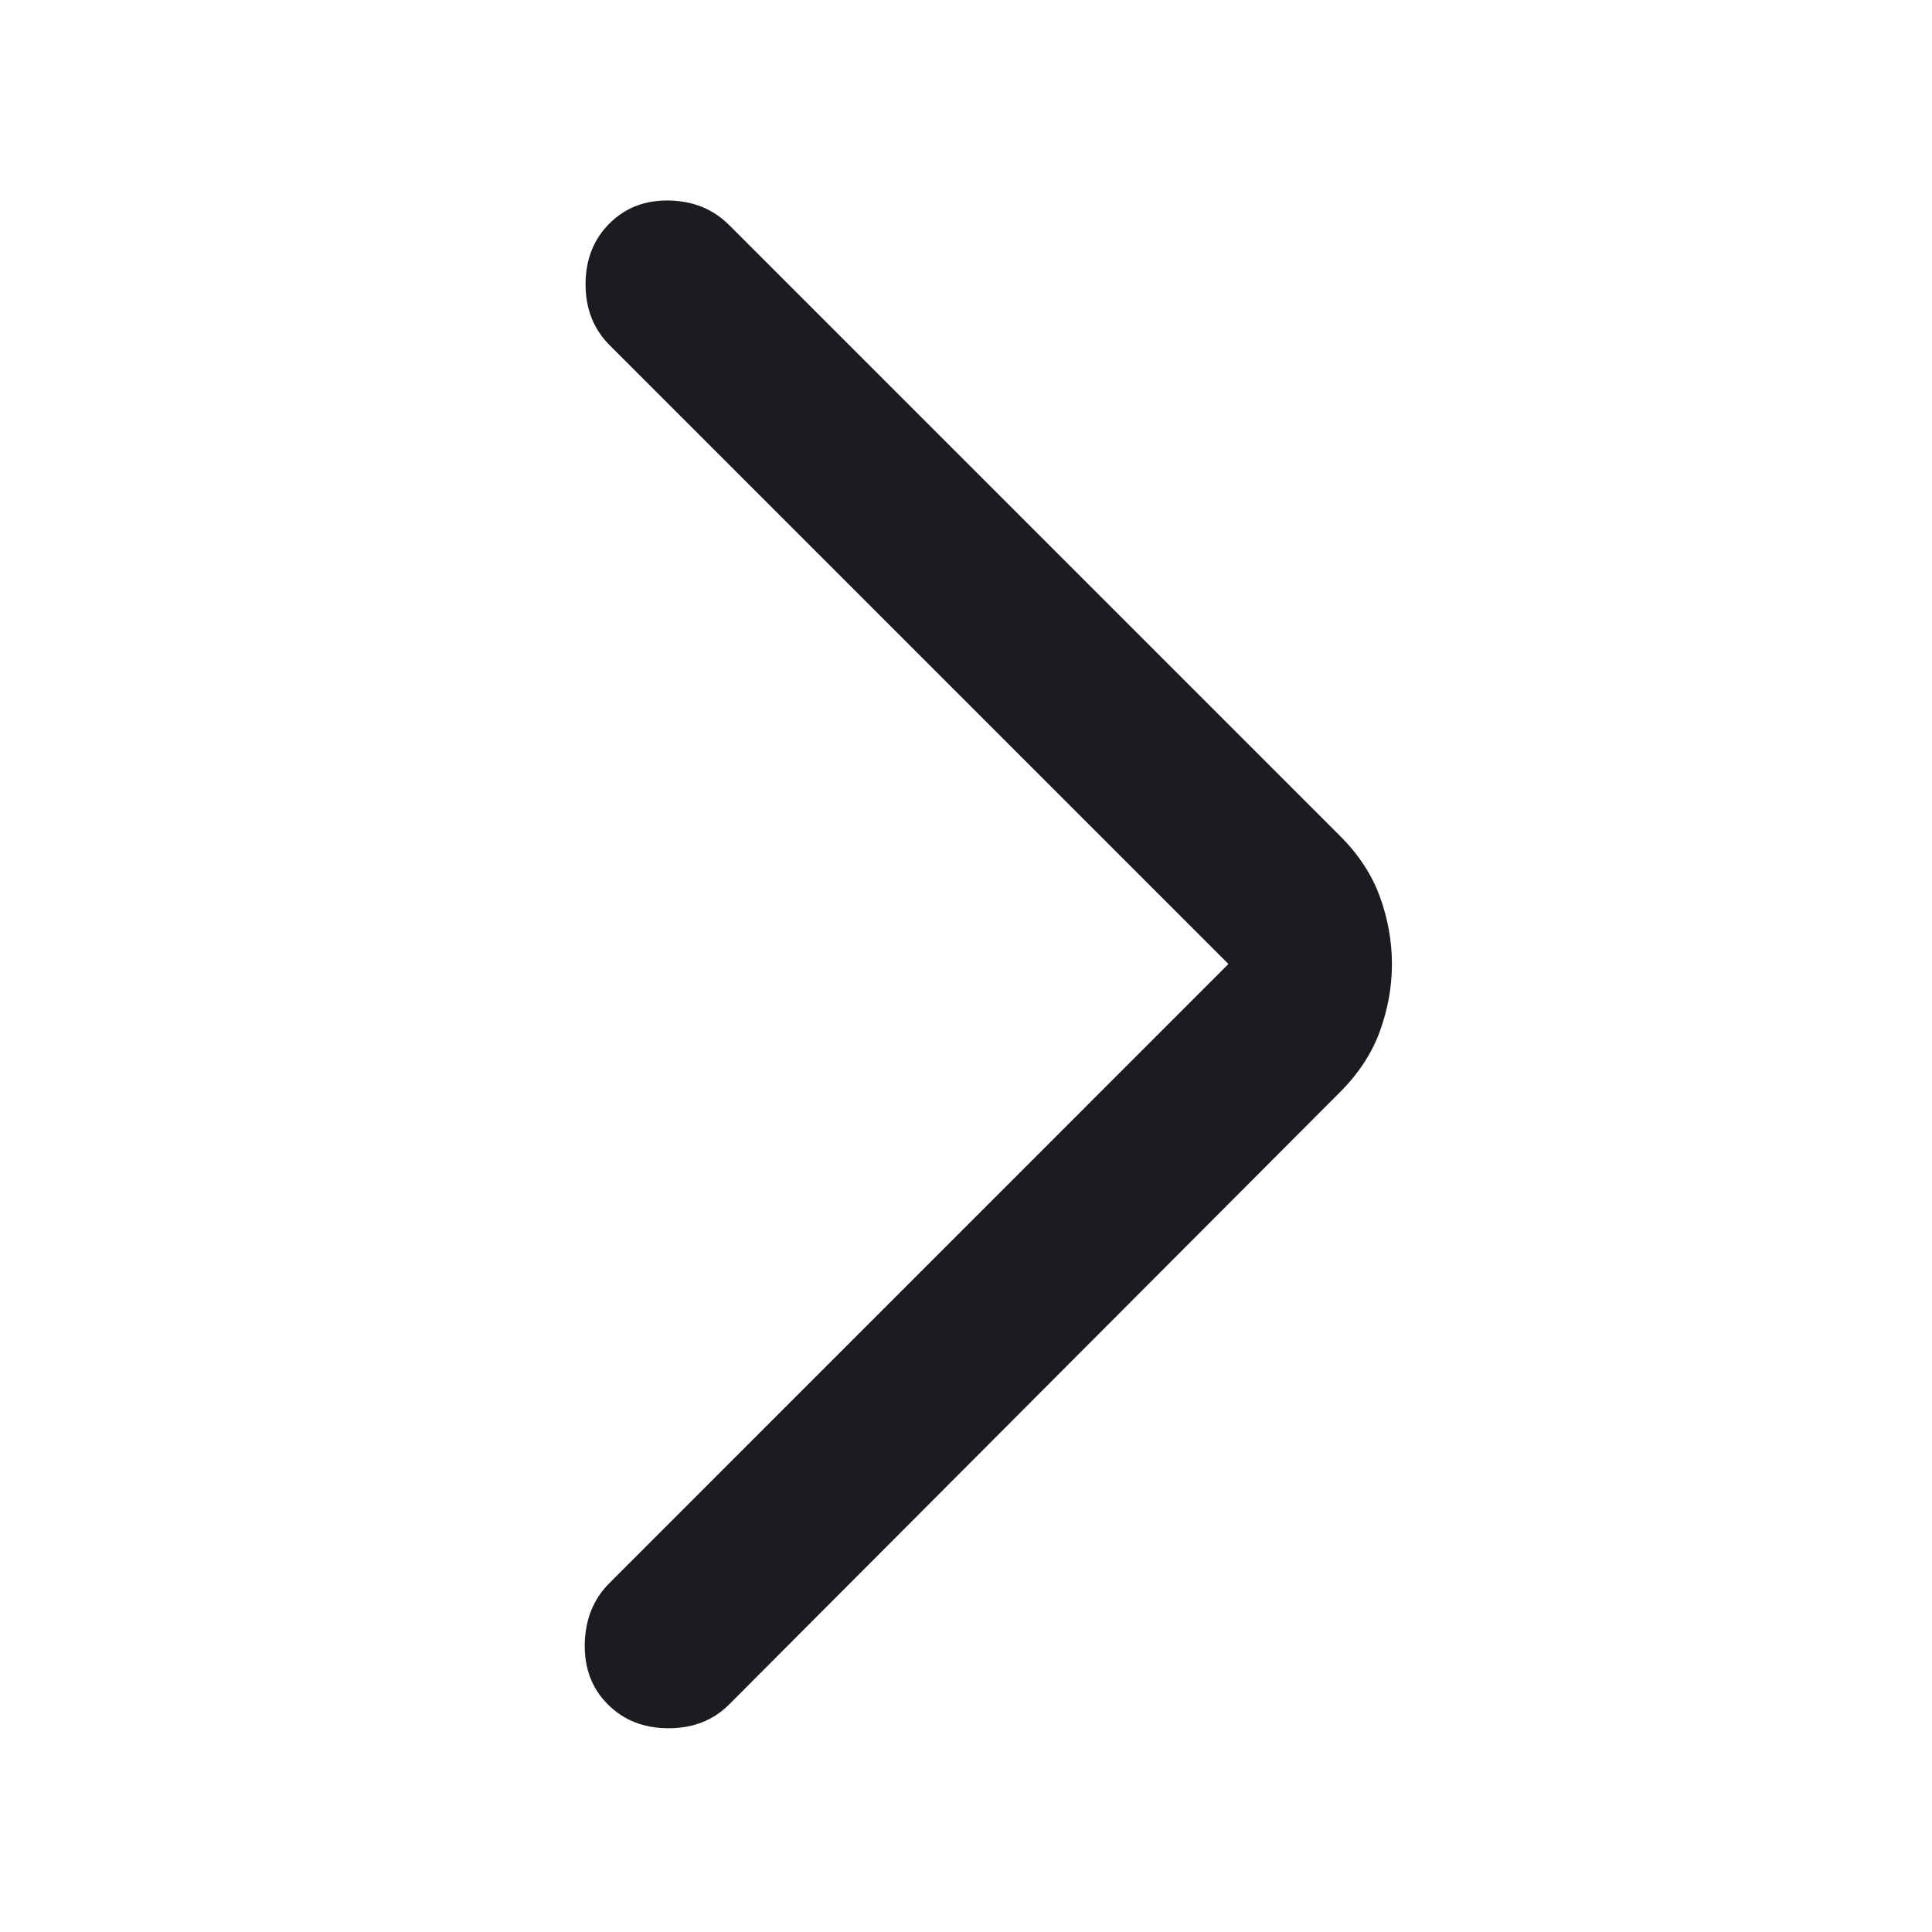
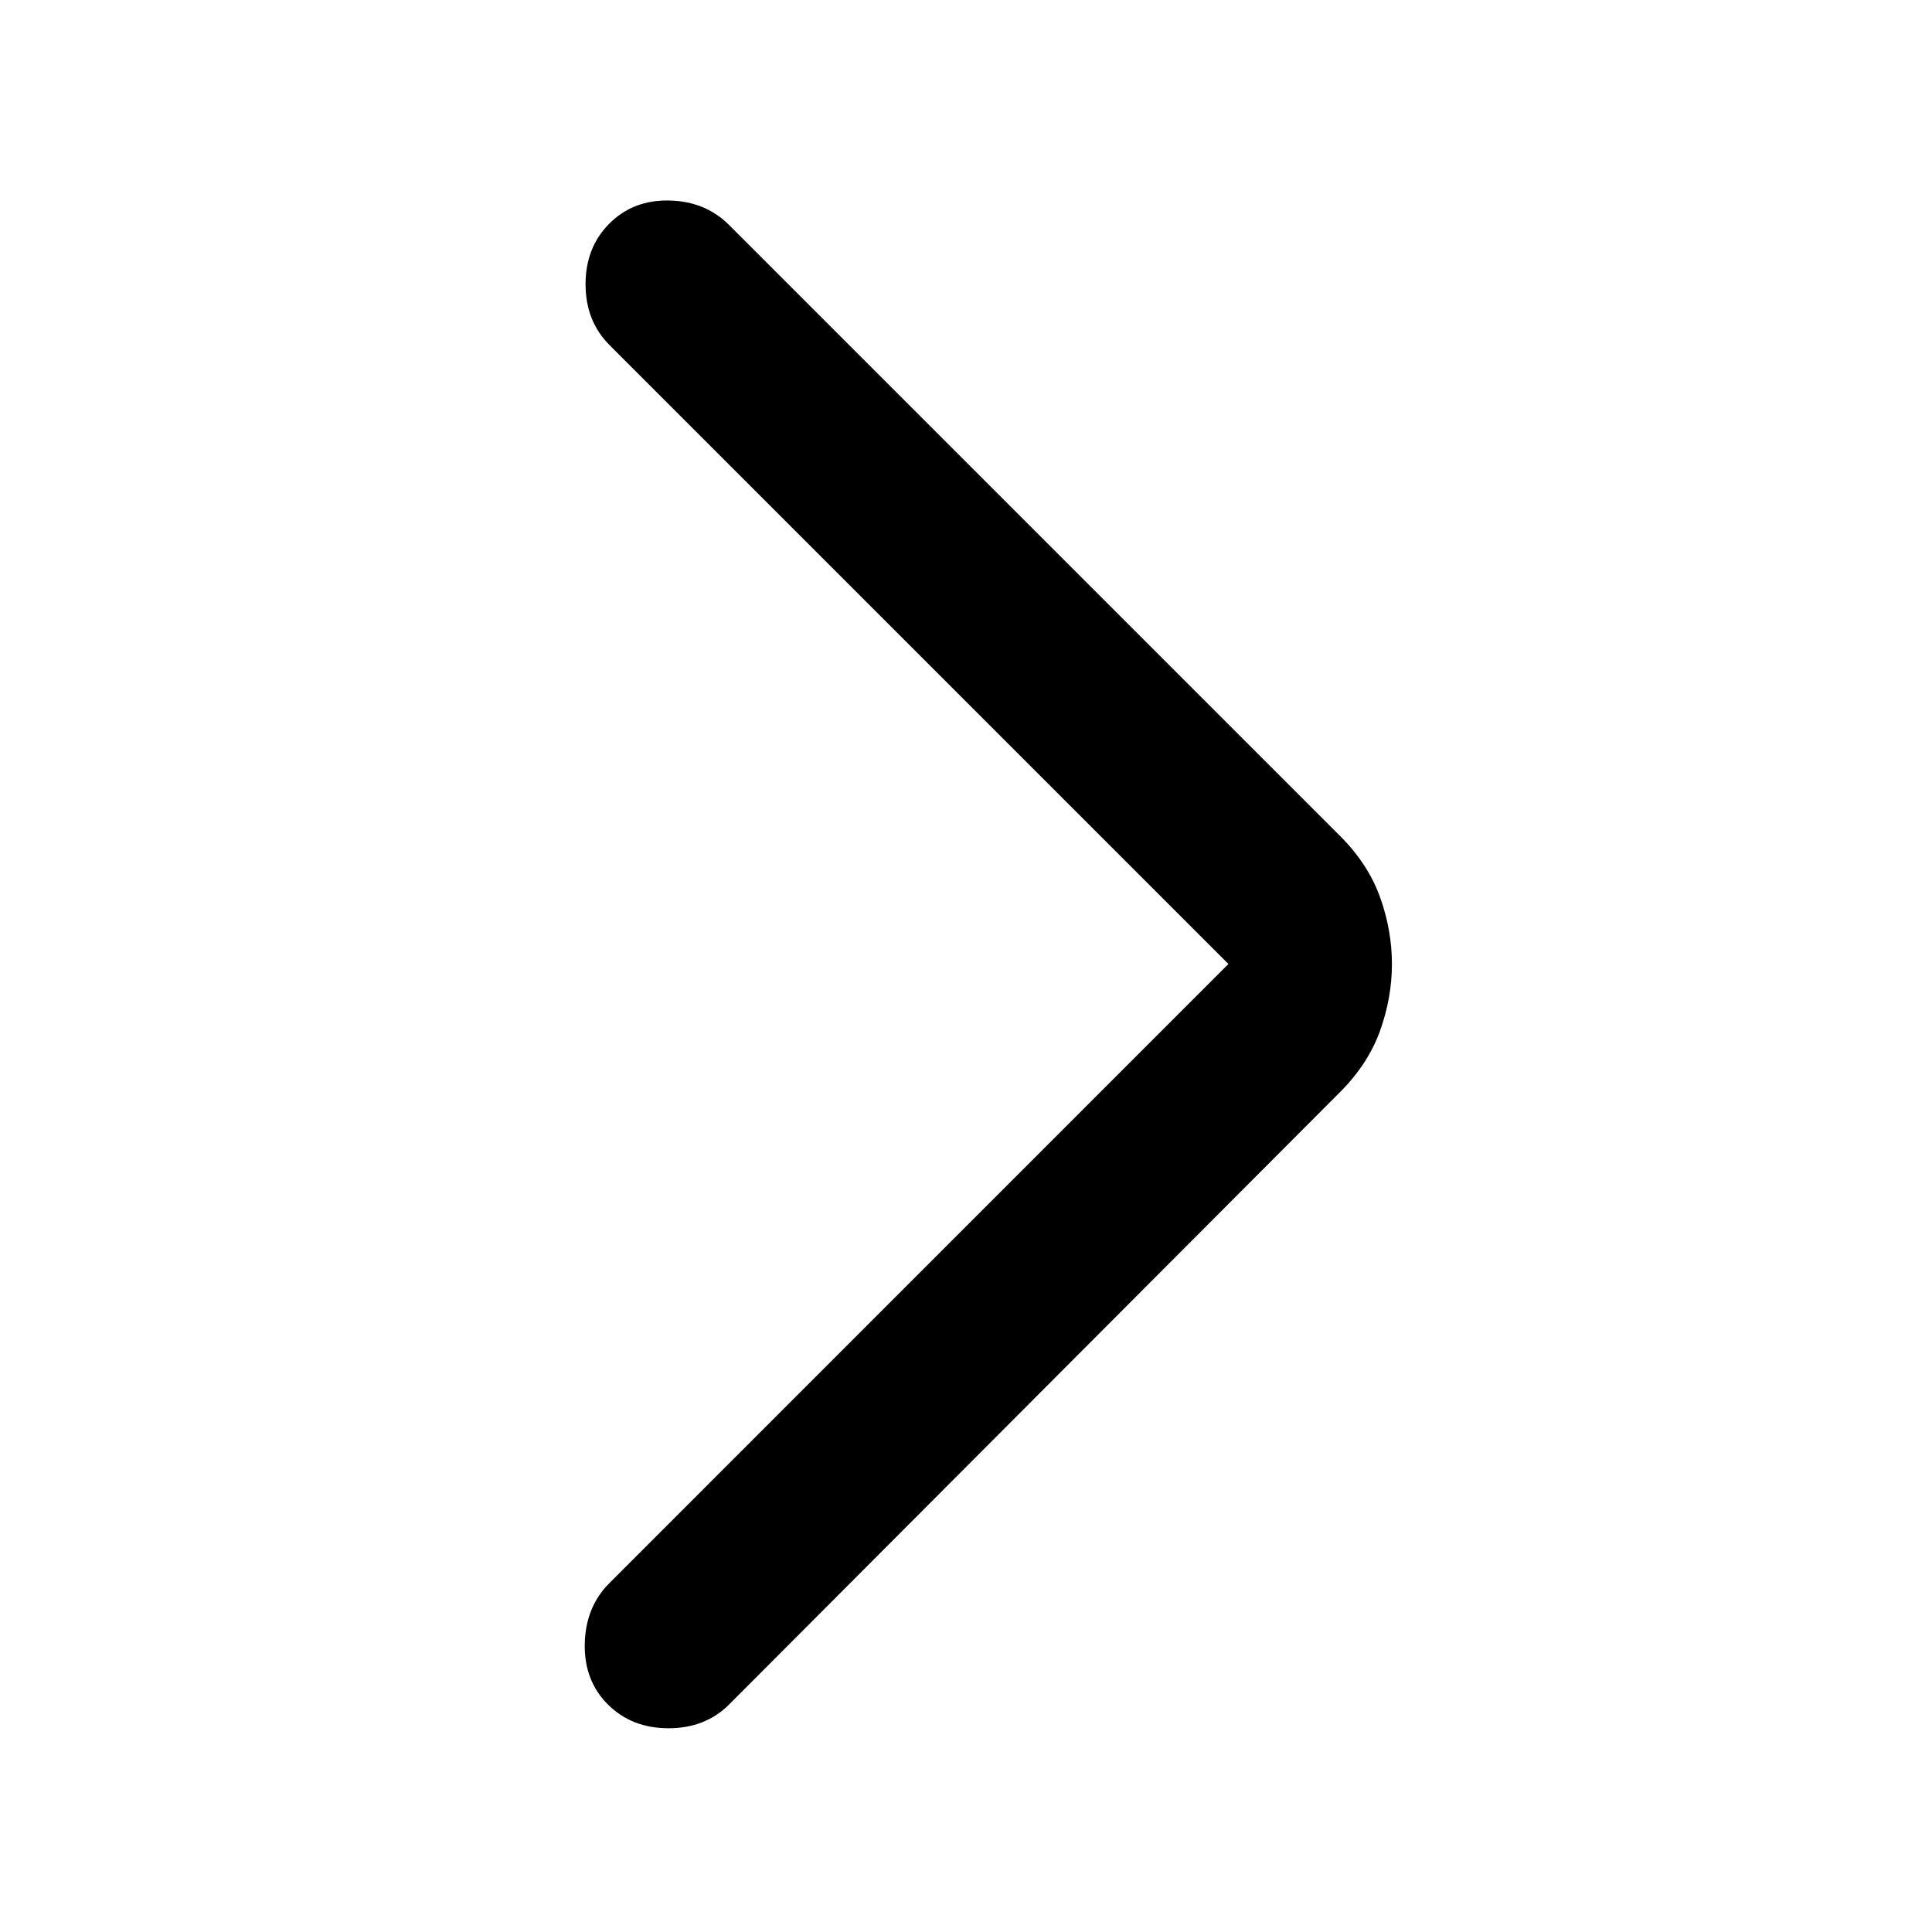
<svg xmlns="http://www.w3.org/2000/svg" width="24" height="24" viewBox="0 0 24 24" fill="none">
-   <path d="M15.26 11.975L7.57 19.666C7.373 19.863 7.271 20.114 7.264 20.419C7.258 20.724 7.353 20.976 7.551 21.173C7.748 21.37 7.999 21.469 8.305 21.469C8.61 21.469 8.861 21.37 9.058 21.173L16.651 13.562C16.879 13.333 17.043 13.082 17.142 12.809C17.241 12.535 17.291 12.257 17.291 11.975C17.291 11.693 17.241 11.415 17.142 11.141C17.043 10.868 16.879 10.617 16.651 10.389L9.058 2.796C8.861 2.599 8.613 2.497 8.314 2.491C8.015 2.484 7.767 2.58 7.57 2.777C7.373 2.974 7.274 3.226 7.274 3.531C7.274 3.836 7.373 4.087 7.57 4.285L15.26 11.975Z" fill="#1C1B1F" />
+   <path d="M15.26 11.975L7.57 19.666C7.373 19.863 7.271 20.114 7.264 20.419C7.258 20.724 7.353 20.976 7.551 21.173C7.748 21.37 7.999 21.469 8.305 21.469C8.61 21.469 8.861 21.37 9.058 21.173L16.651 13.562C16.879 13.333 17.043 13.082 17.142 12.809C17.241 12.535 17.291 12.257 17.291 11.975C17.291 11.693 17.241 11.415 17.142 11.141C17.043 10.868 16.879 10.617 16.651 10.389L9.058 2.796C8.861 2.599 8.613 2.497 8.314 2.491C8.015 2.484 7.767 2.58 7.57 2.777C7.373 2.974 7.274 3.226 7.274 3.531C7.274 3.836 7.373 4.087 7.57 4.285L15.26 11.975Z" fill="currentColor" />
</svg>
